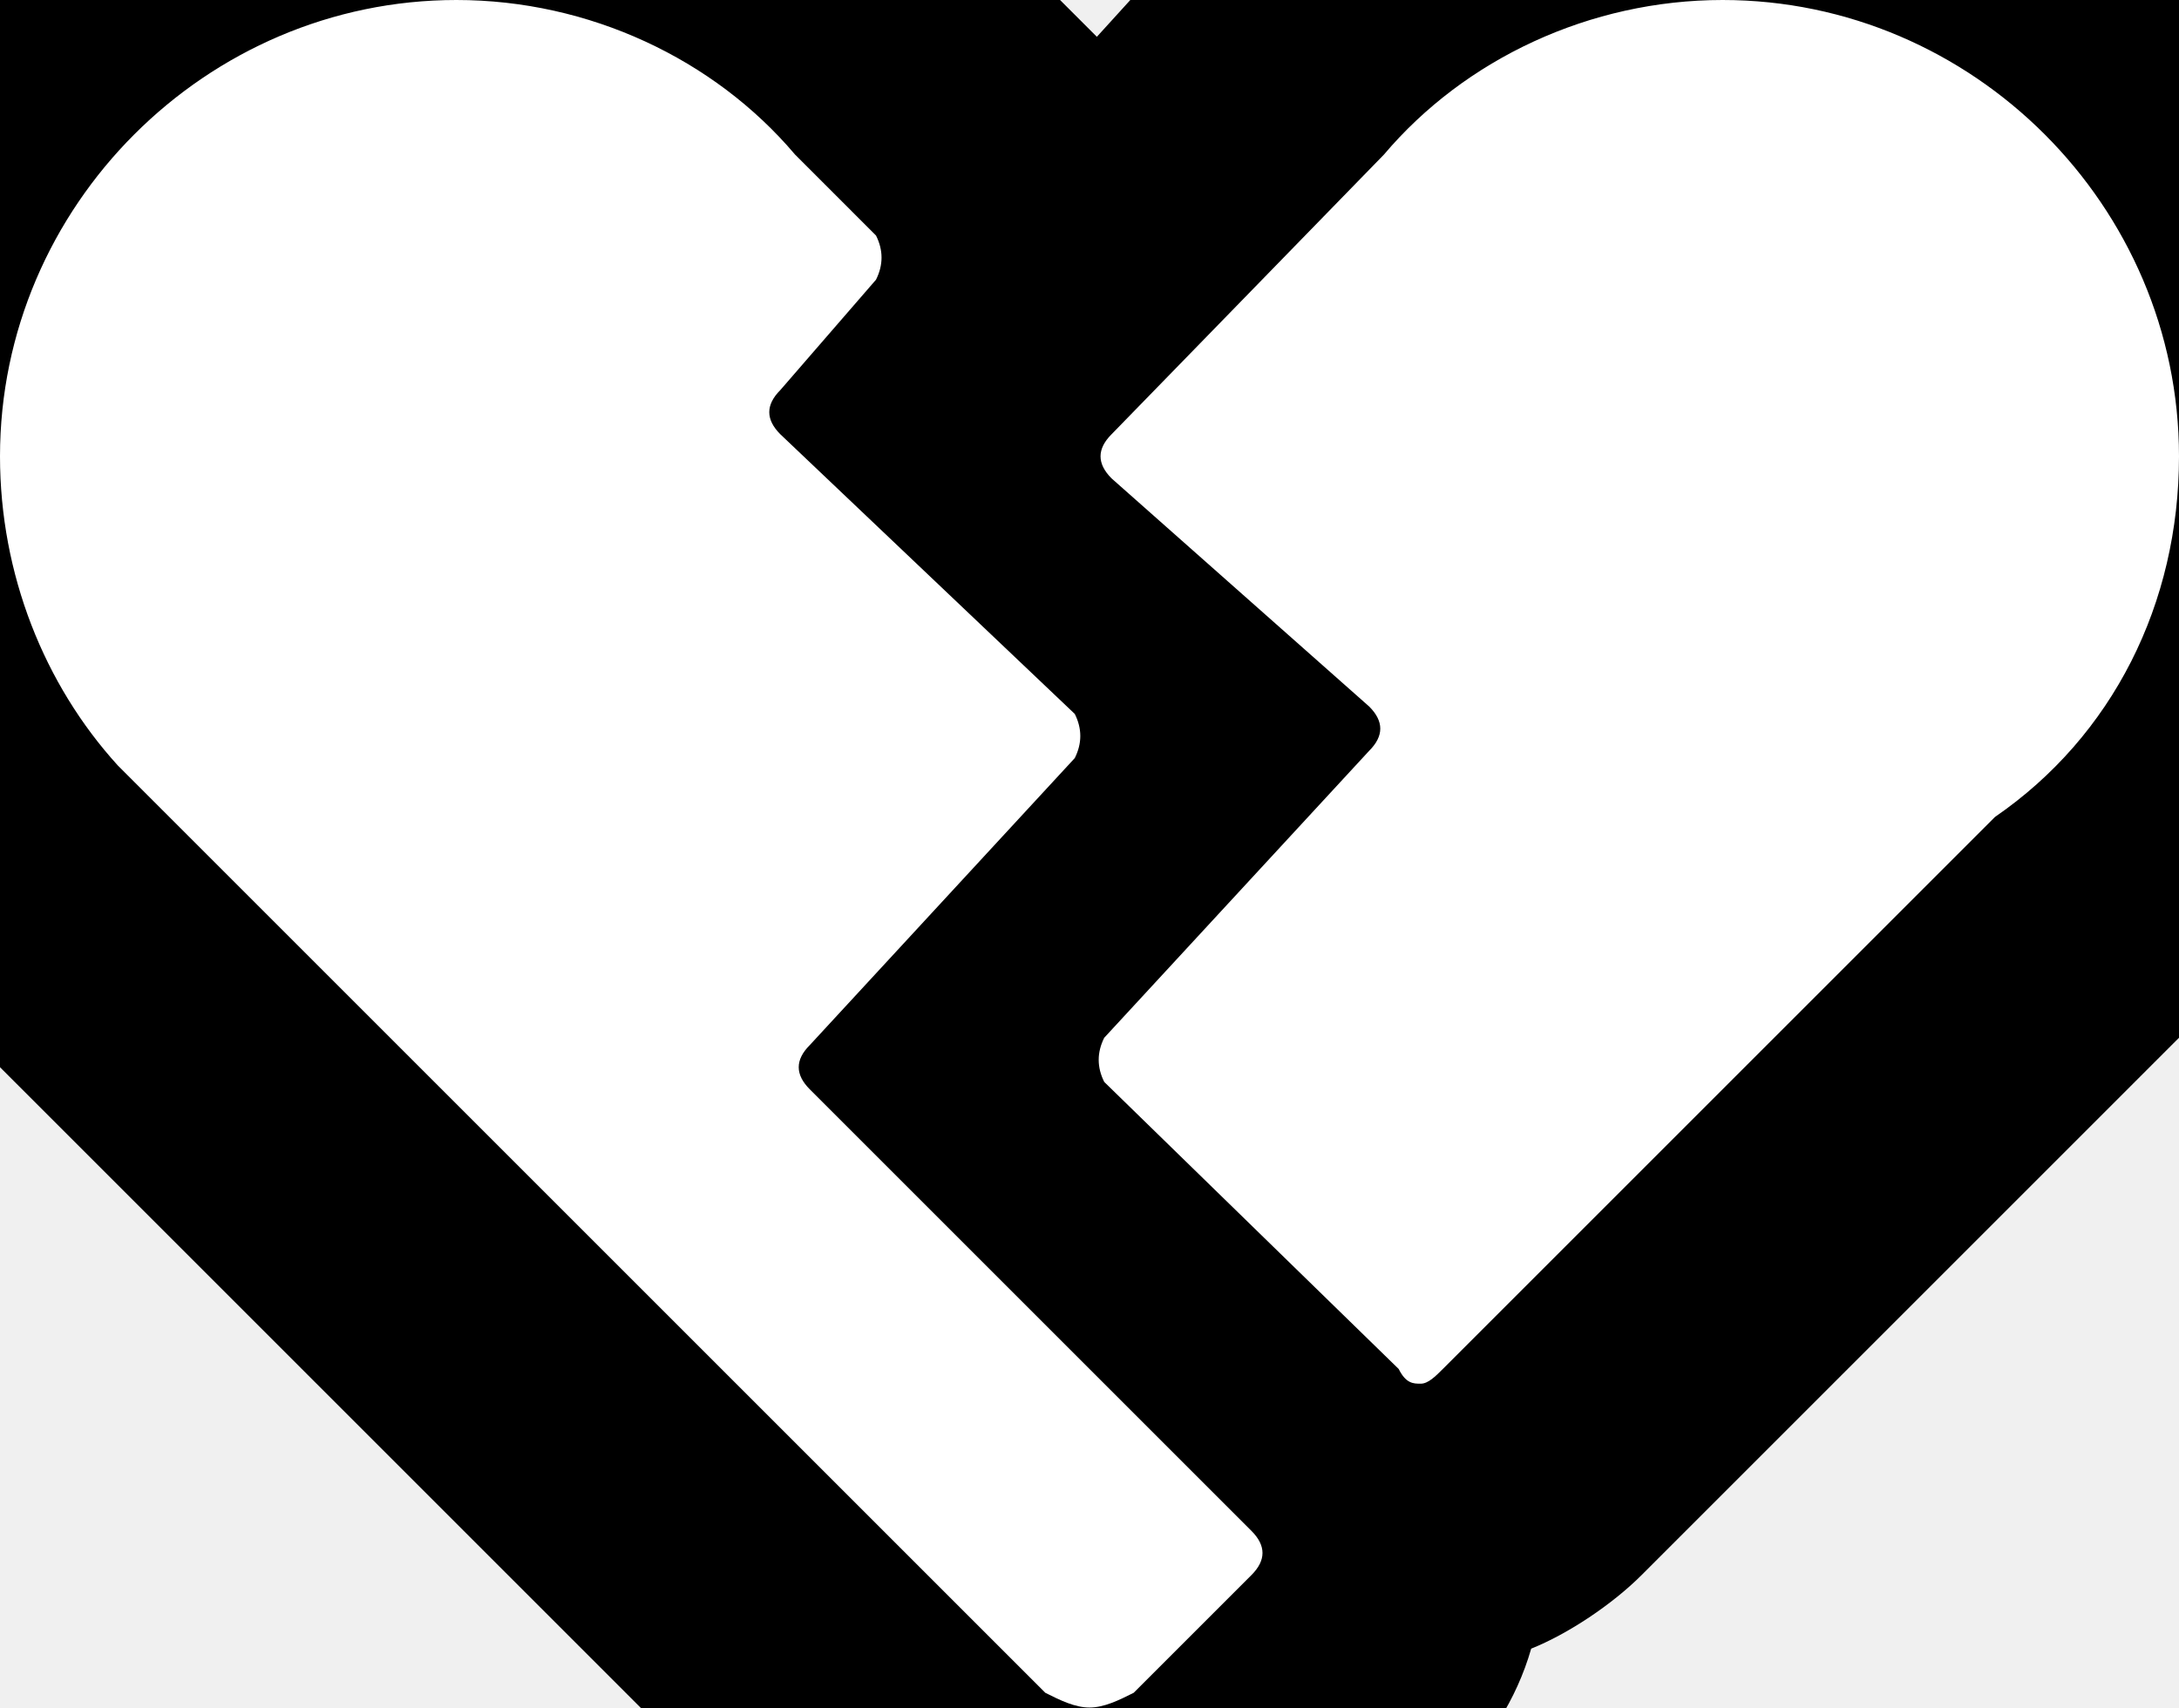
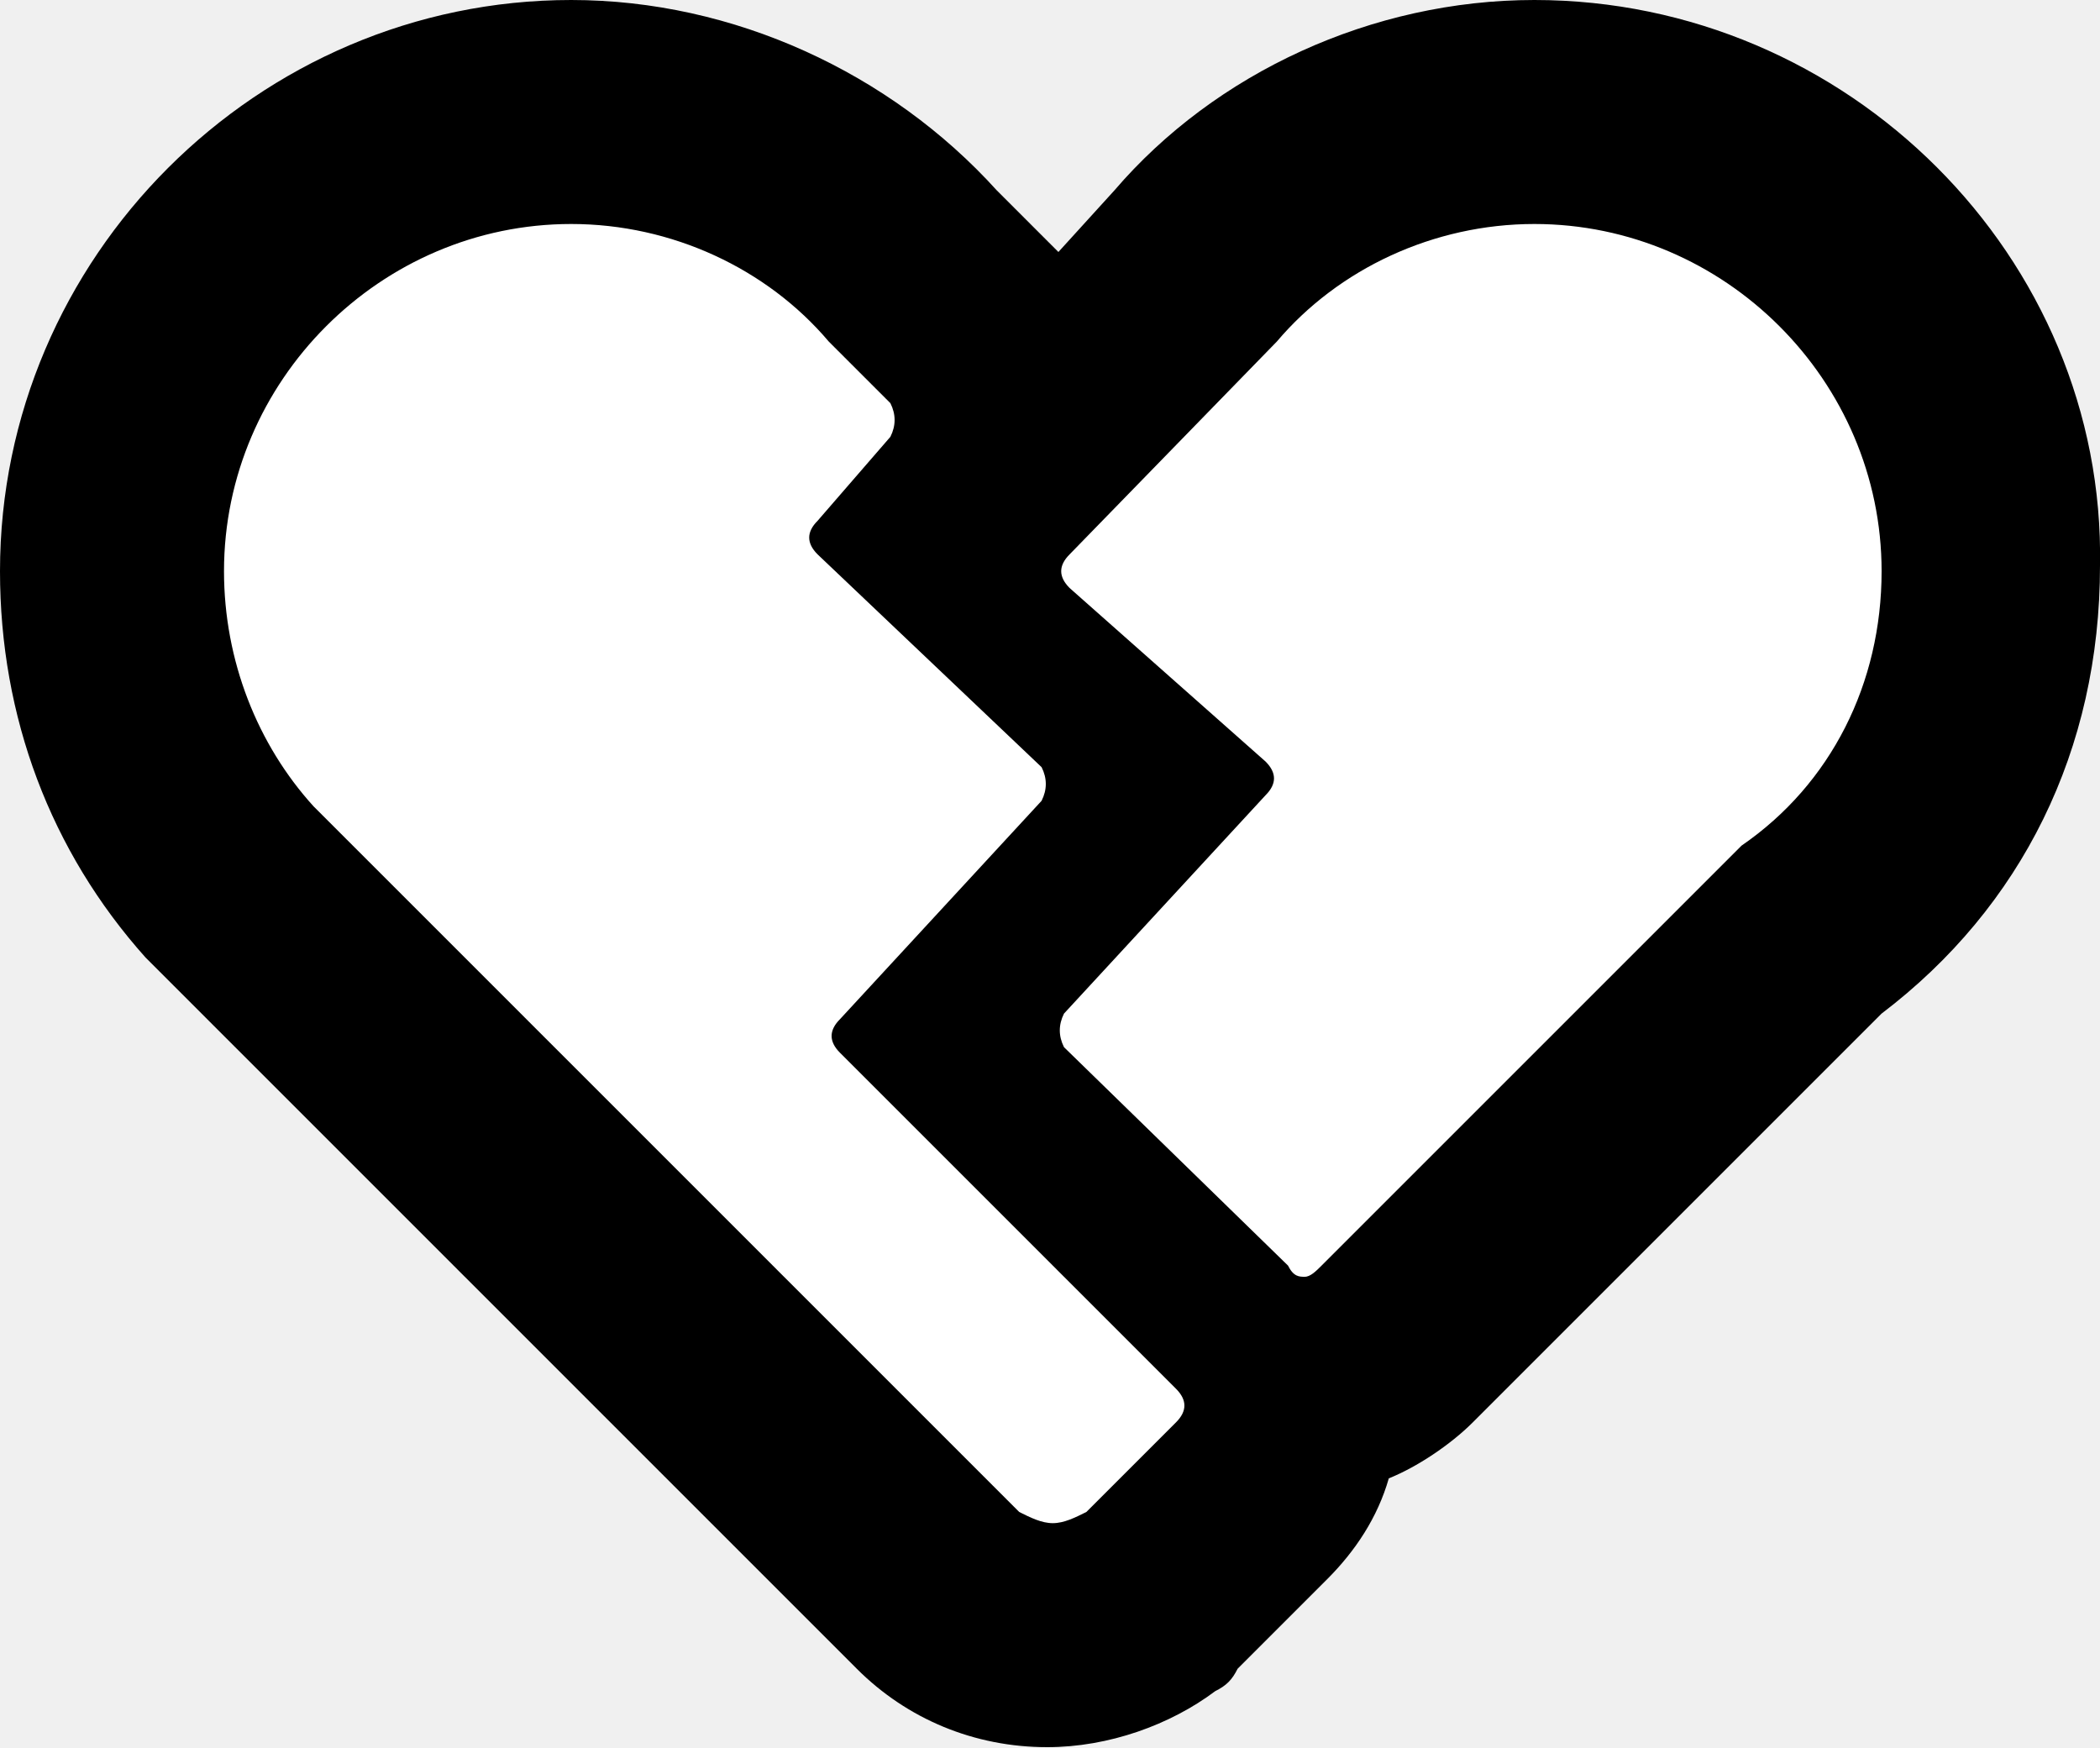
- <svg xmlns="http://www.w3.org/2000/svg" version="1.1" id="Layer_2_00000129192423430716844870000011538350147875182775_" x="0px" y="0px" viewBox="0 0 29.6 23.2" style="enable-background:new 0 0 29.6 23.2;" xml:space="preserve">
-   <style type="text/css">
- 	.st0{fill:#FFFFFF;}
- </style>
-   <g>
-     <path class="st0" d="M14.8,25.2c-0.8,0-1.5-0.3-2-0.8L0.2,11.8C-1.2,10.2-2,8.3-2,6.2C-2,1.7,1.7-2,6.2-2c2.3,0,4.6,1,6.1,2.7l1,1   c0.2,0.2,0.3,0.3,0.4,0.5c0.3,0.6,0.4,1.4,0.2,2l3.5-3.6C18.8-1,21.1-2,23.4-2c4.5,0,8.2,3.7,8.2,8.2c0,2.6-1.2,5-3.2,6.4L21,20   c-0.5,0.5-1.1,0.7-1.7,0.7c-0.1,0-0.1,0-0.2,0c0,0.1,0,0.2,0,0.4c0,0.6-0.3,1.2-0.7,1.7l-1.6,1.6c-0.1,0.1-0.1,0.1-0.2,0.2   C16.1,25,15.4,25.2,14.8,25.2z" />
-     <path d="M23.4,0c3.4,0,6.2,2.8,6.2,6.2c0,2-0.9,3.8-2.5,4.9l-7.5,7.5c-0.1,0.1-0.2,0.2-0.3,0.2c-0.1,0-0.2,0-0.3-0.2l-4-3.9   c-0.1-0.2-0.1-0.4,0-0.6l3.6-3.9c0.2-0.2,0.2-0.4,0-0.6l-3.5-3.1c-0.2-0.2-0.2-0.4,0-0.6l3.7-3.8C19.9,0.8,21.6,0,23.4,0 M6.2,0   C8,0,9.7,0.8,10.8,2.1l1.1,1.1c0.1,0.2,0.1,0.4,0,0.6l-1.3,1.5c-0.2,0.2-0.2,0.4,0,0.6l4,3.8c0.1,0.2,0.1,0.4,0,0.6L11,14.2   c-0.2,0.2-0.2,0.4,0,0.6l6,6c0.2,0.2,0.2,0.4,0,0.6L15.4,23c-0.2,0.1-0.4,0.2-0.6,0.2c-0.2,0-0.4-0.1-0.6-0.2L2,10.8l-0.4-0.4   C0.6,9.3,0,7.8,0,6.2C0,2.8,2.8,0,6.2,0 M23.4-4c-2.9,0-5.7,1.3-7.5,3.4l-1,1.1c0,0-0.1-0.1-0.1-0.1l-1-1C11.9-2.7,9.1-4,6.2-4   C0.6-4-4,0.6-4,6.2c0,2.6,0.9,5,2.6,6.9c0,0,0.1,0.1,0.1,0.1l0.4,0.4l12.2,12.2c0.9,0.9,2.1,1.4,3.4,1.4c1.1,0,2.2-0.4,3-1   c0.2-0.1,0.3-0.2,0.4-0.4l1.6-1.6c0.5-0.5,0.9-1.1,1.1-1.8c0.5-0.2,1.1-0.6,1.5-1l7.3-7.3c2.5-1.9,3.9-4.7,3.9-8   C33.6,0.6,29-4,23.4-4L23.4-4z" />
-   </g>
+ <svg xmlns="http://www.w3.org/2000/svg" id="Layer_2" data-name="Layer 2" viewBox="0 0 37.5 31.2">
+   <defs>
+     <style>
+       .cls-1 {
+         fill: #fff;
+       }
+     </style>
+   </defs>
+   <path class="cls-1" d="m18.8,29.2c-.8,0-1.5-.3-2-.8L4.2,15.8c-1.4-1.6-2.2-3.5-2.2-5.6C2,5.7,5.7,2,10.2,2c2.3,0,4.6,1,6.1,2.7l1,1c.2.2.3.3.4.5.3.6.4,1.4.2,2l3.5-3.6c1.4-1.6,3.7-2.6,6-2.6,4.5,0,8.2,3.7,8.2,8.2,0,2.6-1.2,5-3.2,6.4l-7.4,7.4c-.5.5-1.1.7-1.7.7h-.2v.4c0,.6-.3,1.2-.7,1.7l-1.6,1.6-.2.2c-.5.4-1.2.6-1.8.6Z" />
+   <path d="m27.4,4c3.4,0,6.2,2.8,6.2,6.2,0,2-.9,3.8-2.5,4.9l-7.5,7.5c-.1.1-.2.2-.3.2s-.2,0-.3-.2l-4-3.9c-.1-.2-.1-.4,0-.6l3.6-3.9c.2-.2.2-.4,0-.6l-3.5-3.1c-.2-.2-.2-.4,0-.6l3.7-3.8c1.1-1.3,2.8-2.1,4.6-2.1m-17.2,0c1.8,0,3.5.8,4.6,2.1l1.1,1.1c.1.2.1.4,0,.6l-1.3,1.5c-.2.2-.2.4,0,.6l4,3.8c.1.2.1.4,0,.6l-3.6,3.9c-.2.2-.2.4,0,.6l6,6c.2.2.2.4,0,.6l-1.6,1.6c-.2.1-.4.2-.6.2s-.4-.1-.6-.2L6,14.8l-.4-.4c-1-1.1-1.6-2.6-1.6-4.2,0-3.4,2.8-6.2,6.2-6.2M27.4,0c-2.9,0-5.7,1.3-7.5,3.4l-1,1.1-.1-.1-1-1c-1.9-2.1-4.7-3.4-7.6-3.4C4.6,0,0,4.6,0,10.2c0,2.6.9,5,2.6,6.9l.1.1.4.4,12.2,12.2c.9.9,2.1,1.4,3.4,1.4,1.1,0,2.2-.4,3-1,.2-.1.3-.2.4-.4l1.6-1.6c.5-.5.9-1.1,1.1-1.8.5-.2,1.1-.6,1.5-1l7.3-7.3c2.5-1.9,3.9-4.7,3.9-8,.1-5.5-4.5-10.1-10.1-10.1h0Z" />
</svg>
